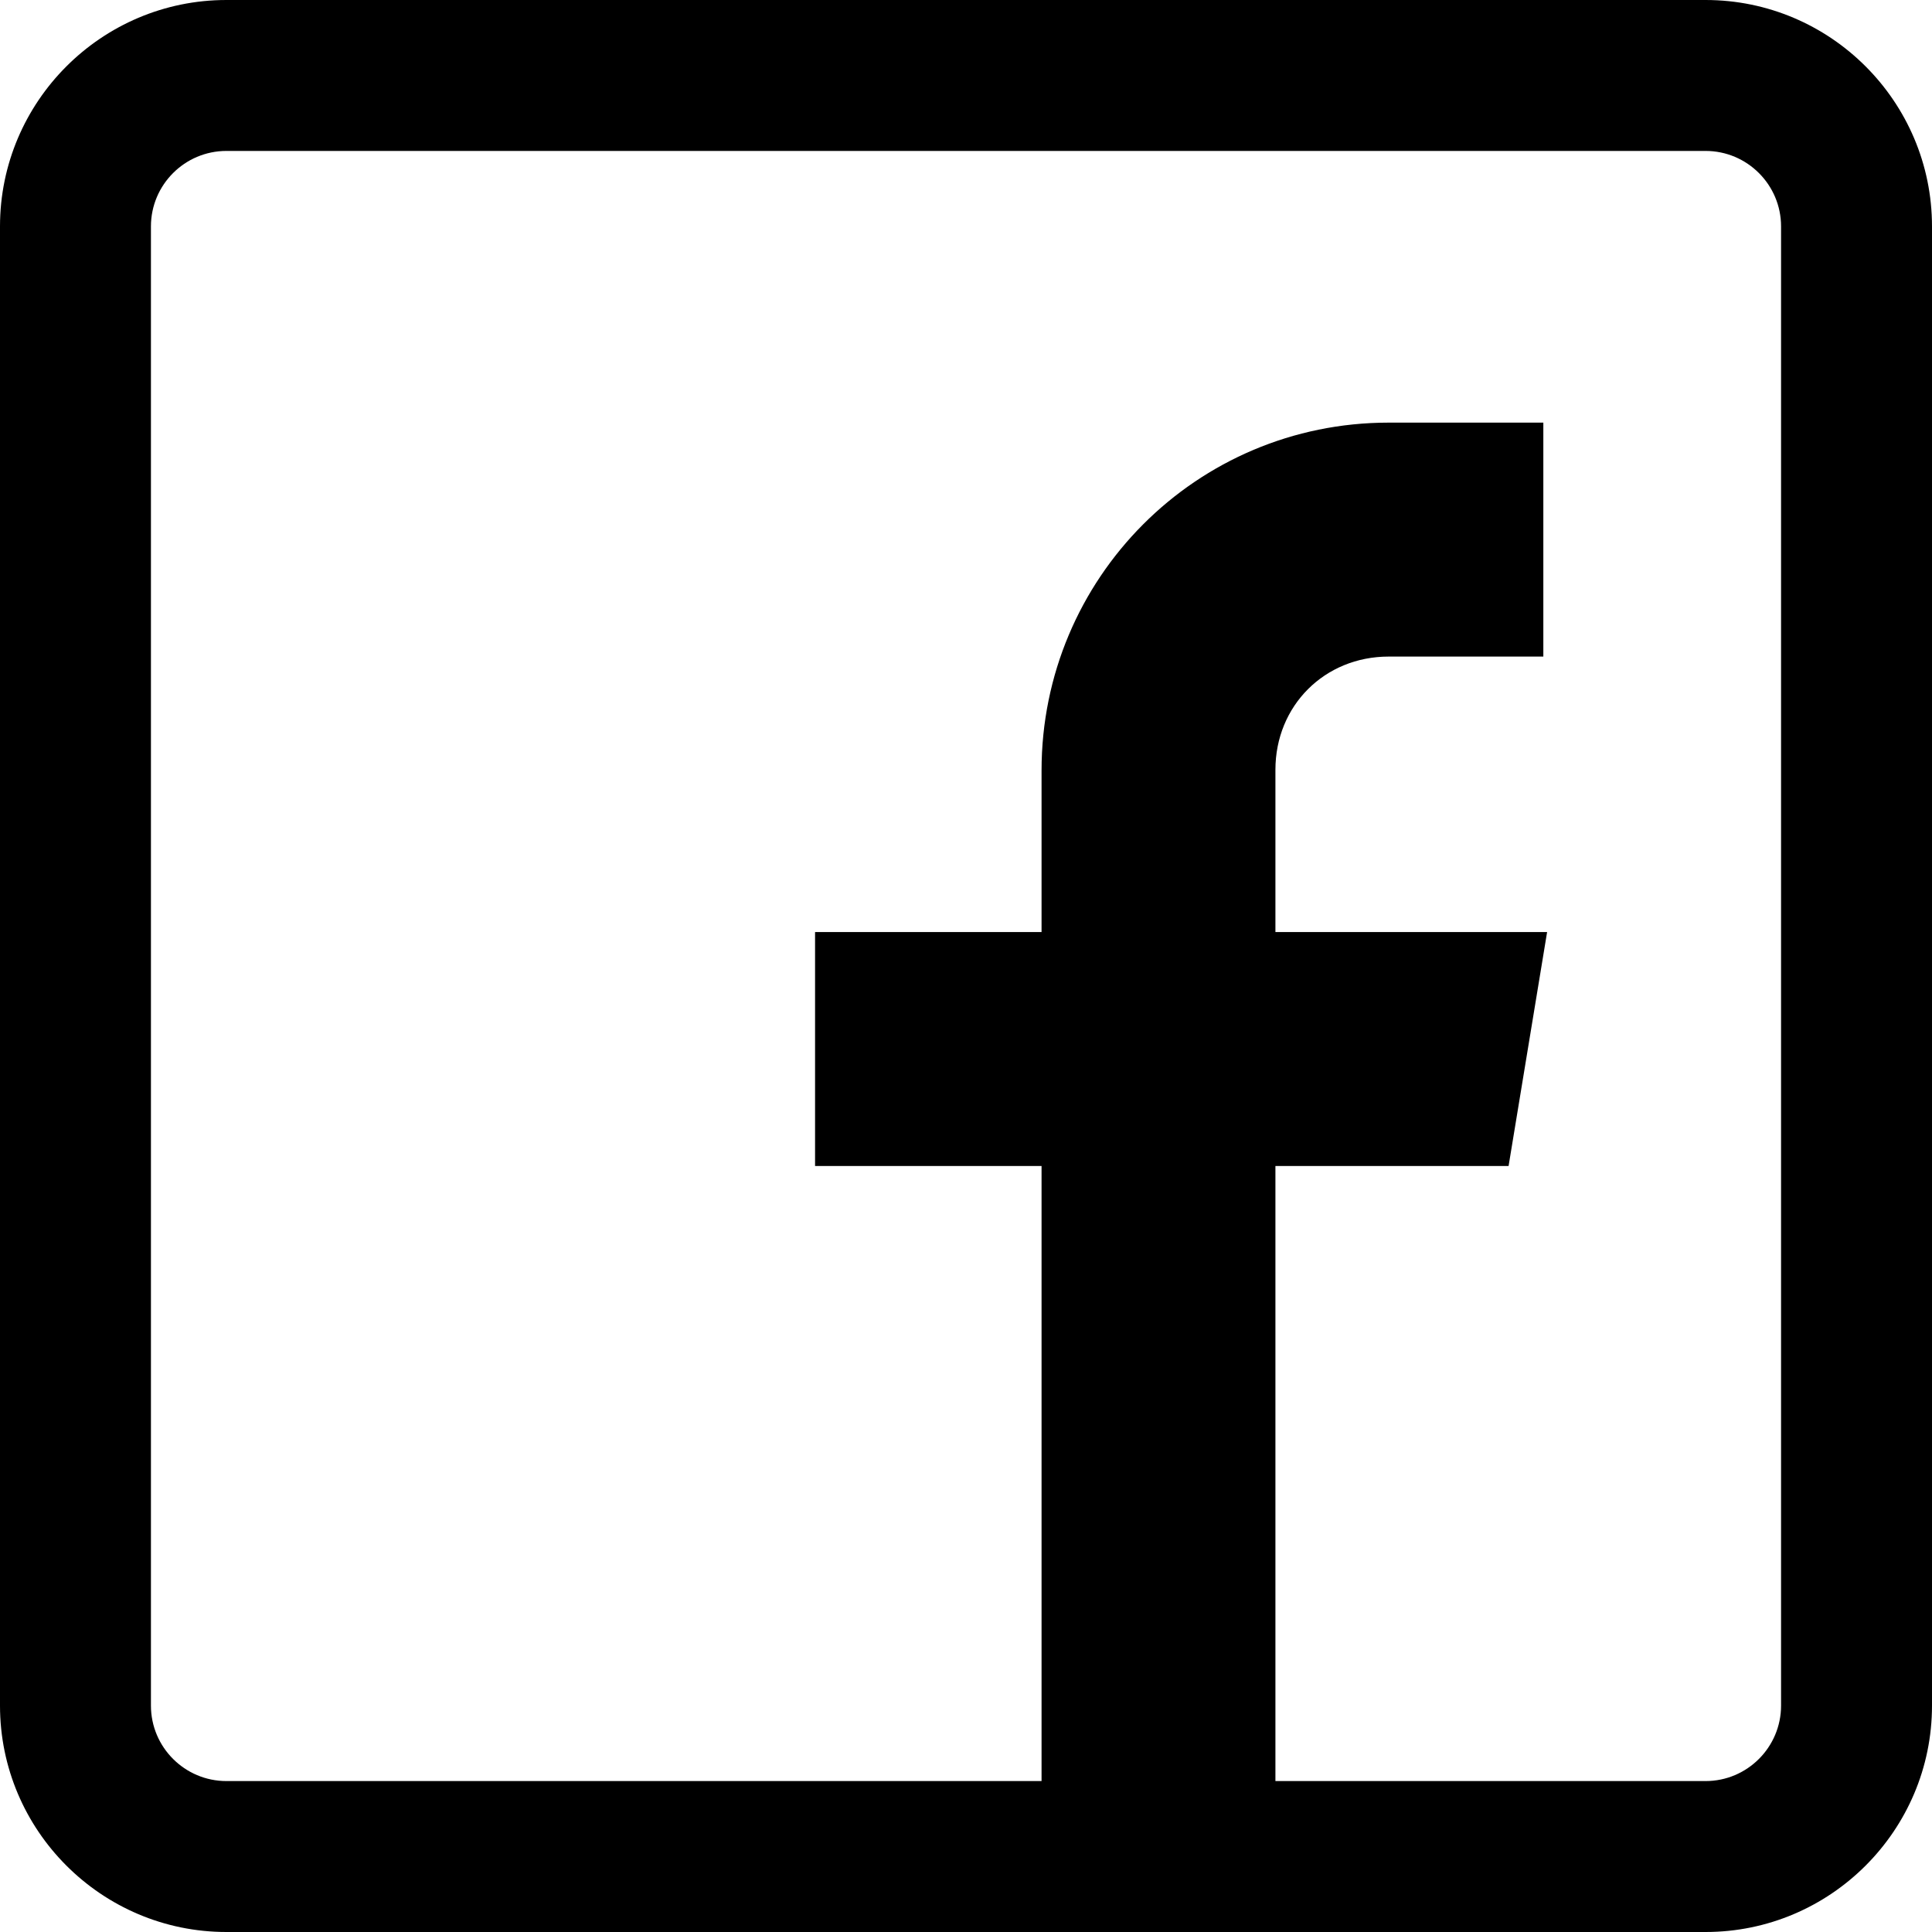
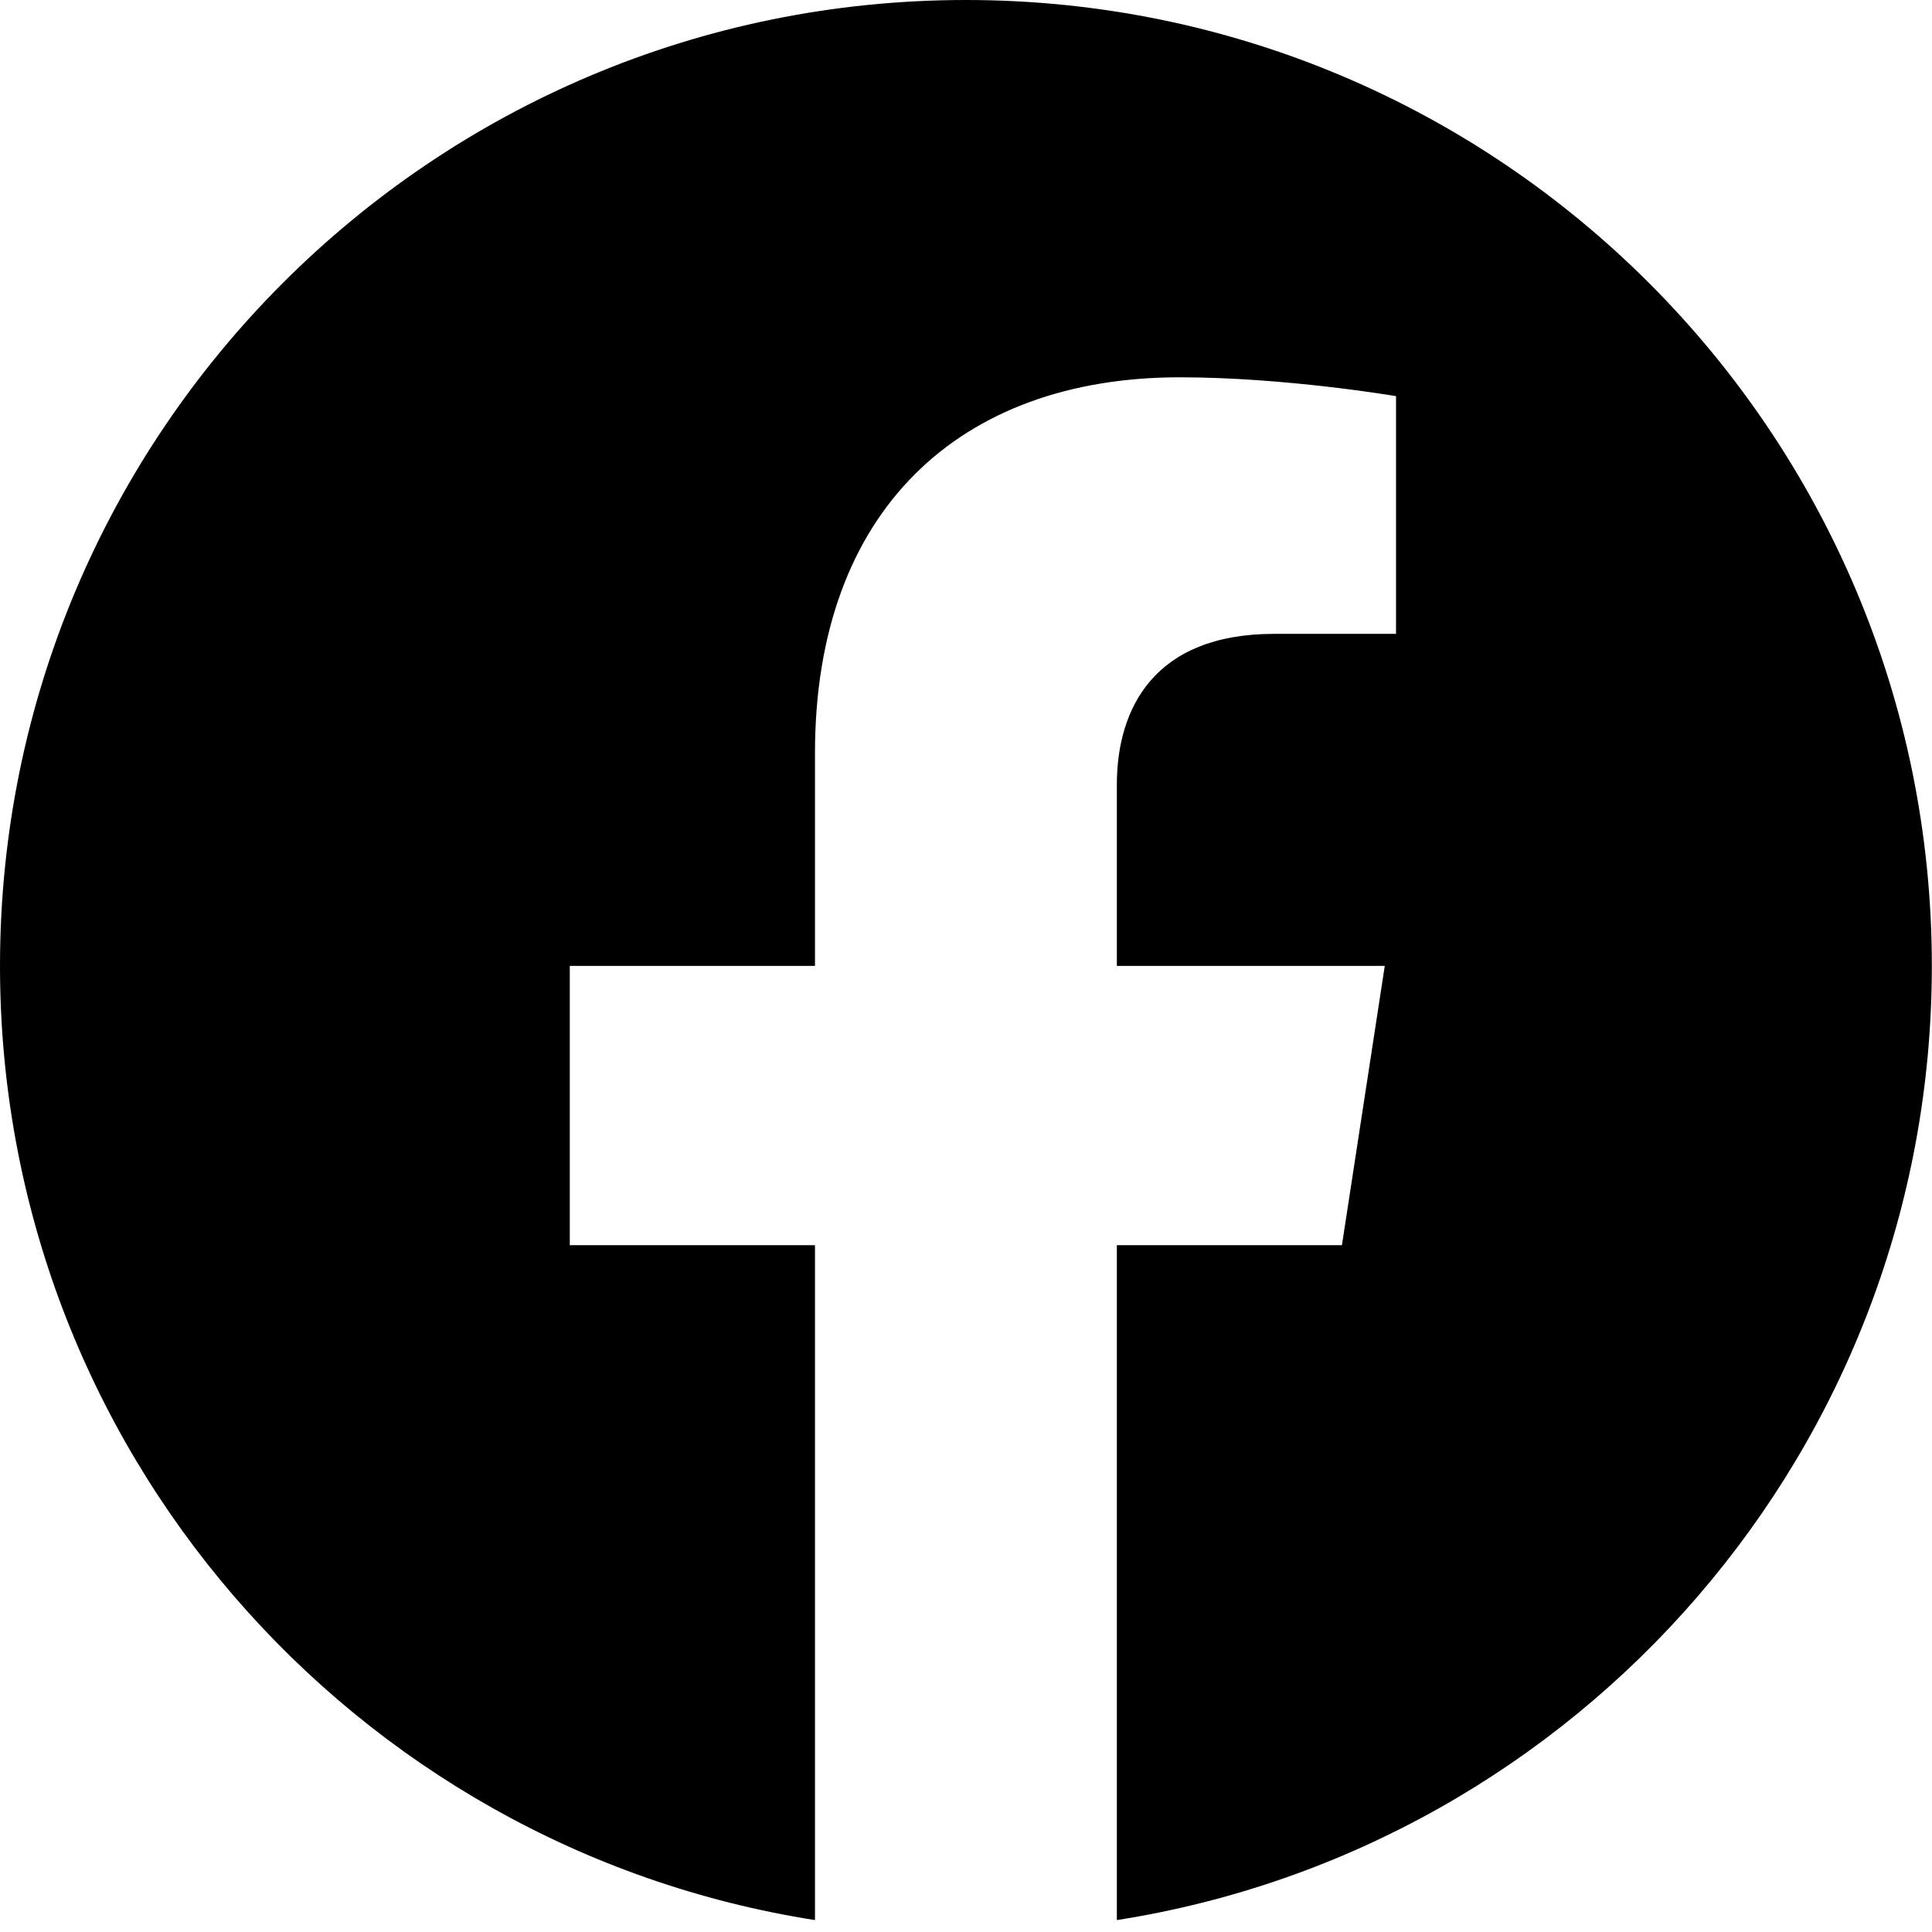
- <svg xmlns="http://www.w3.org/2000/svg" version="1.1" id="Capa_1" x="0px" y="0px" viewBox="0 0 512 512" style="enable-background:new 0 0 512 512;" xml:space="preserve">
-   <g>
-     <g>
-       <path d="M452,0H60C26.916,0,0,26.916,0,60v392c0,33.084,26.916,60,60,60h392c33.084,0,60-26.916,60-60V60    C512,26.916,485.084,0,452,0z M472,452c0,11.028-8.972,20-20,20H338V309h61.79L410,247h-72v-43c0-16.975,13.025-30,30-30h41v-62    h-41c-50.923,0-91.978,41.25-91.978,92.174V247H216v62h60.022v163H60c-11.028,0-20-8.972-20-20V60c0-11.028,8.972-20,20-20h392    c11.028,0,20,8.972,20,20V452z" />
-     </g>
-   </g>
-   <g>
- </g>
-   <g>
- </g>
-   <g>
- </g>
-   <g>
- </g>
-   <g>
- </g>
-   <g>
- </g>
-   <g>
- </g>
-   <g>
- </g>
-   <g>
- </g>
-   <g>
- </g>
-   <g>
- </g>
-   <g>
- </g>
-   <g>
- </g>
-   <g>
- </g>
-   <g>
- </g>
+ <svg xmlns="http://www.w3.org/2000/svg" role="img" viewBox="0 0 24 24">
+   <path d="M23.998 11.999C23.998 5.372 18.626 0 11.999 0C5.372 0 0 5.372 0 11.999C0 17.988 4.388 22.952 10.124 23.852V15.468H7.078V11.999H10.124V9.356C10.124 6.348 11.916 4.687 14.656 4.687C15.969 4.687 17.342 4.921 17.342 4.921V7.874H15.829C14.339 7.874 13.874 8.799 13.874 9.748V11.999H17.202L16.67 15.468H13.874V23.852C19.61 22.952 23.998 17.988 23.998 11.999Z" />
</svg>
